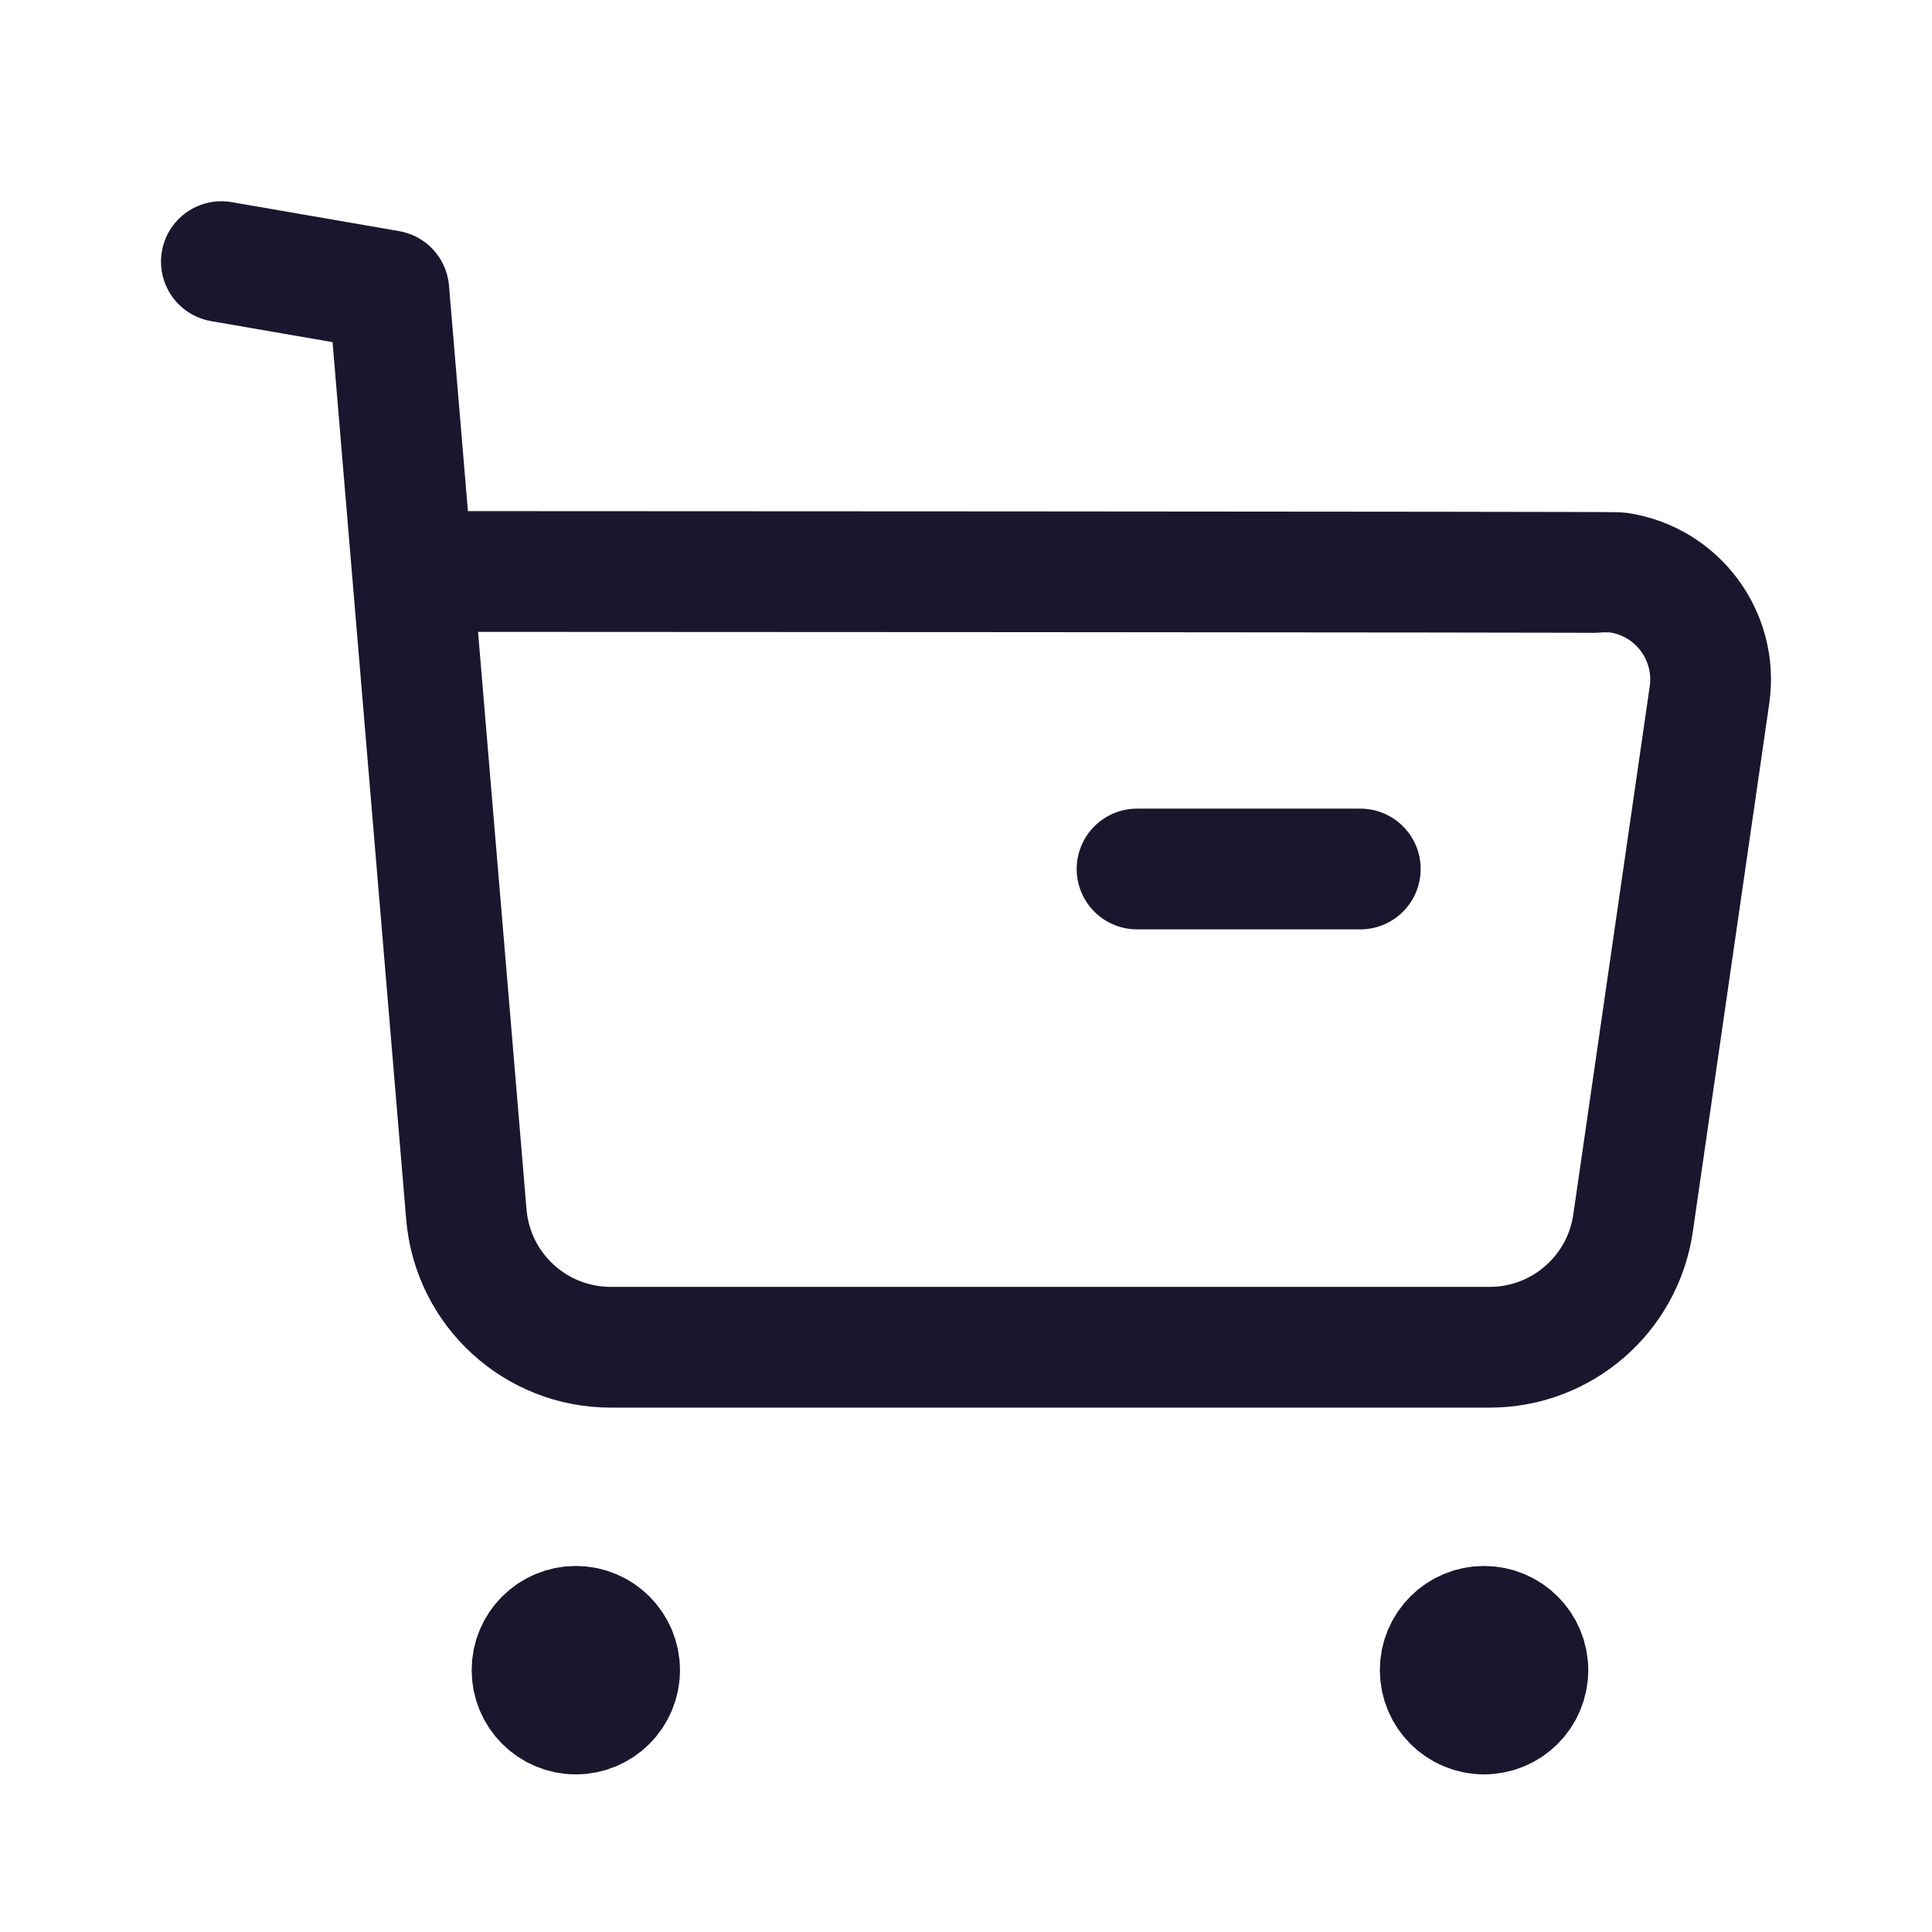
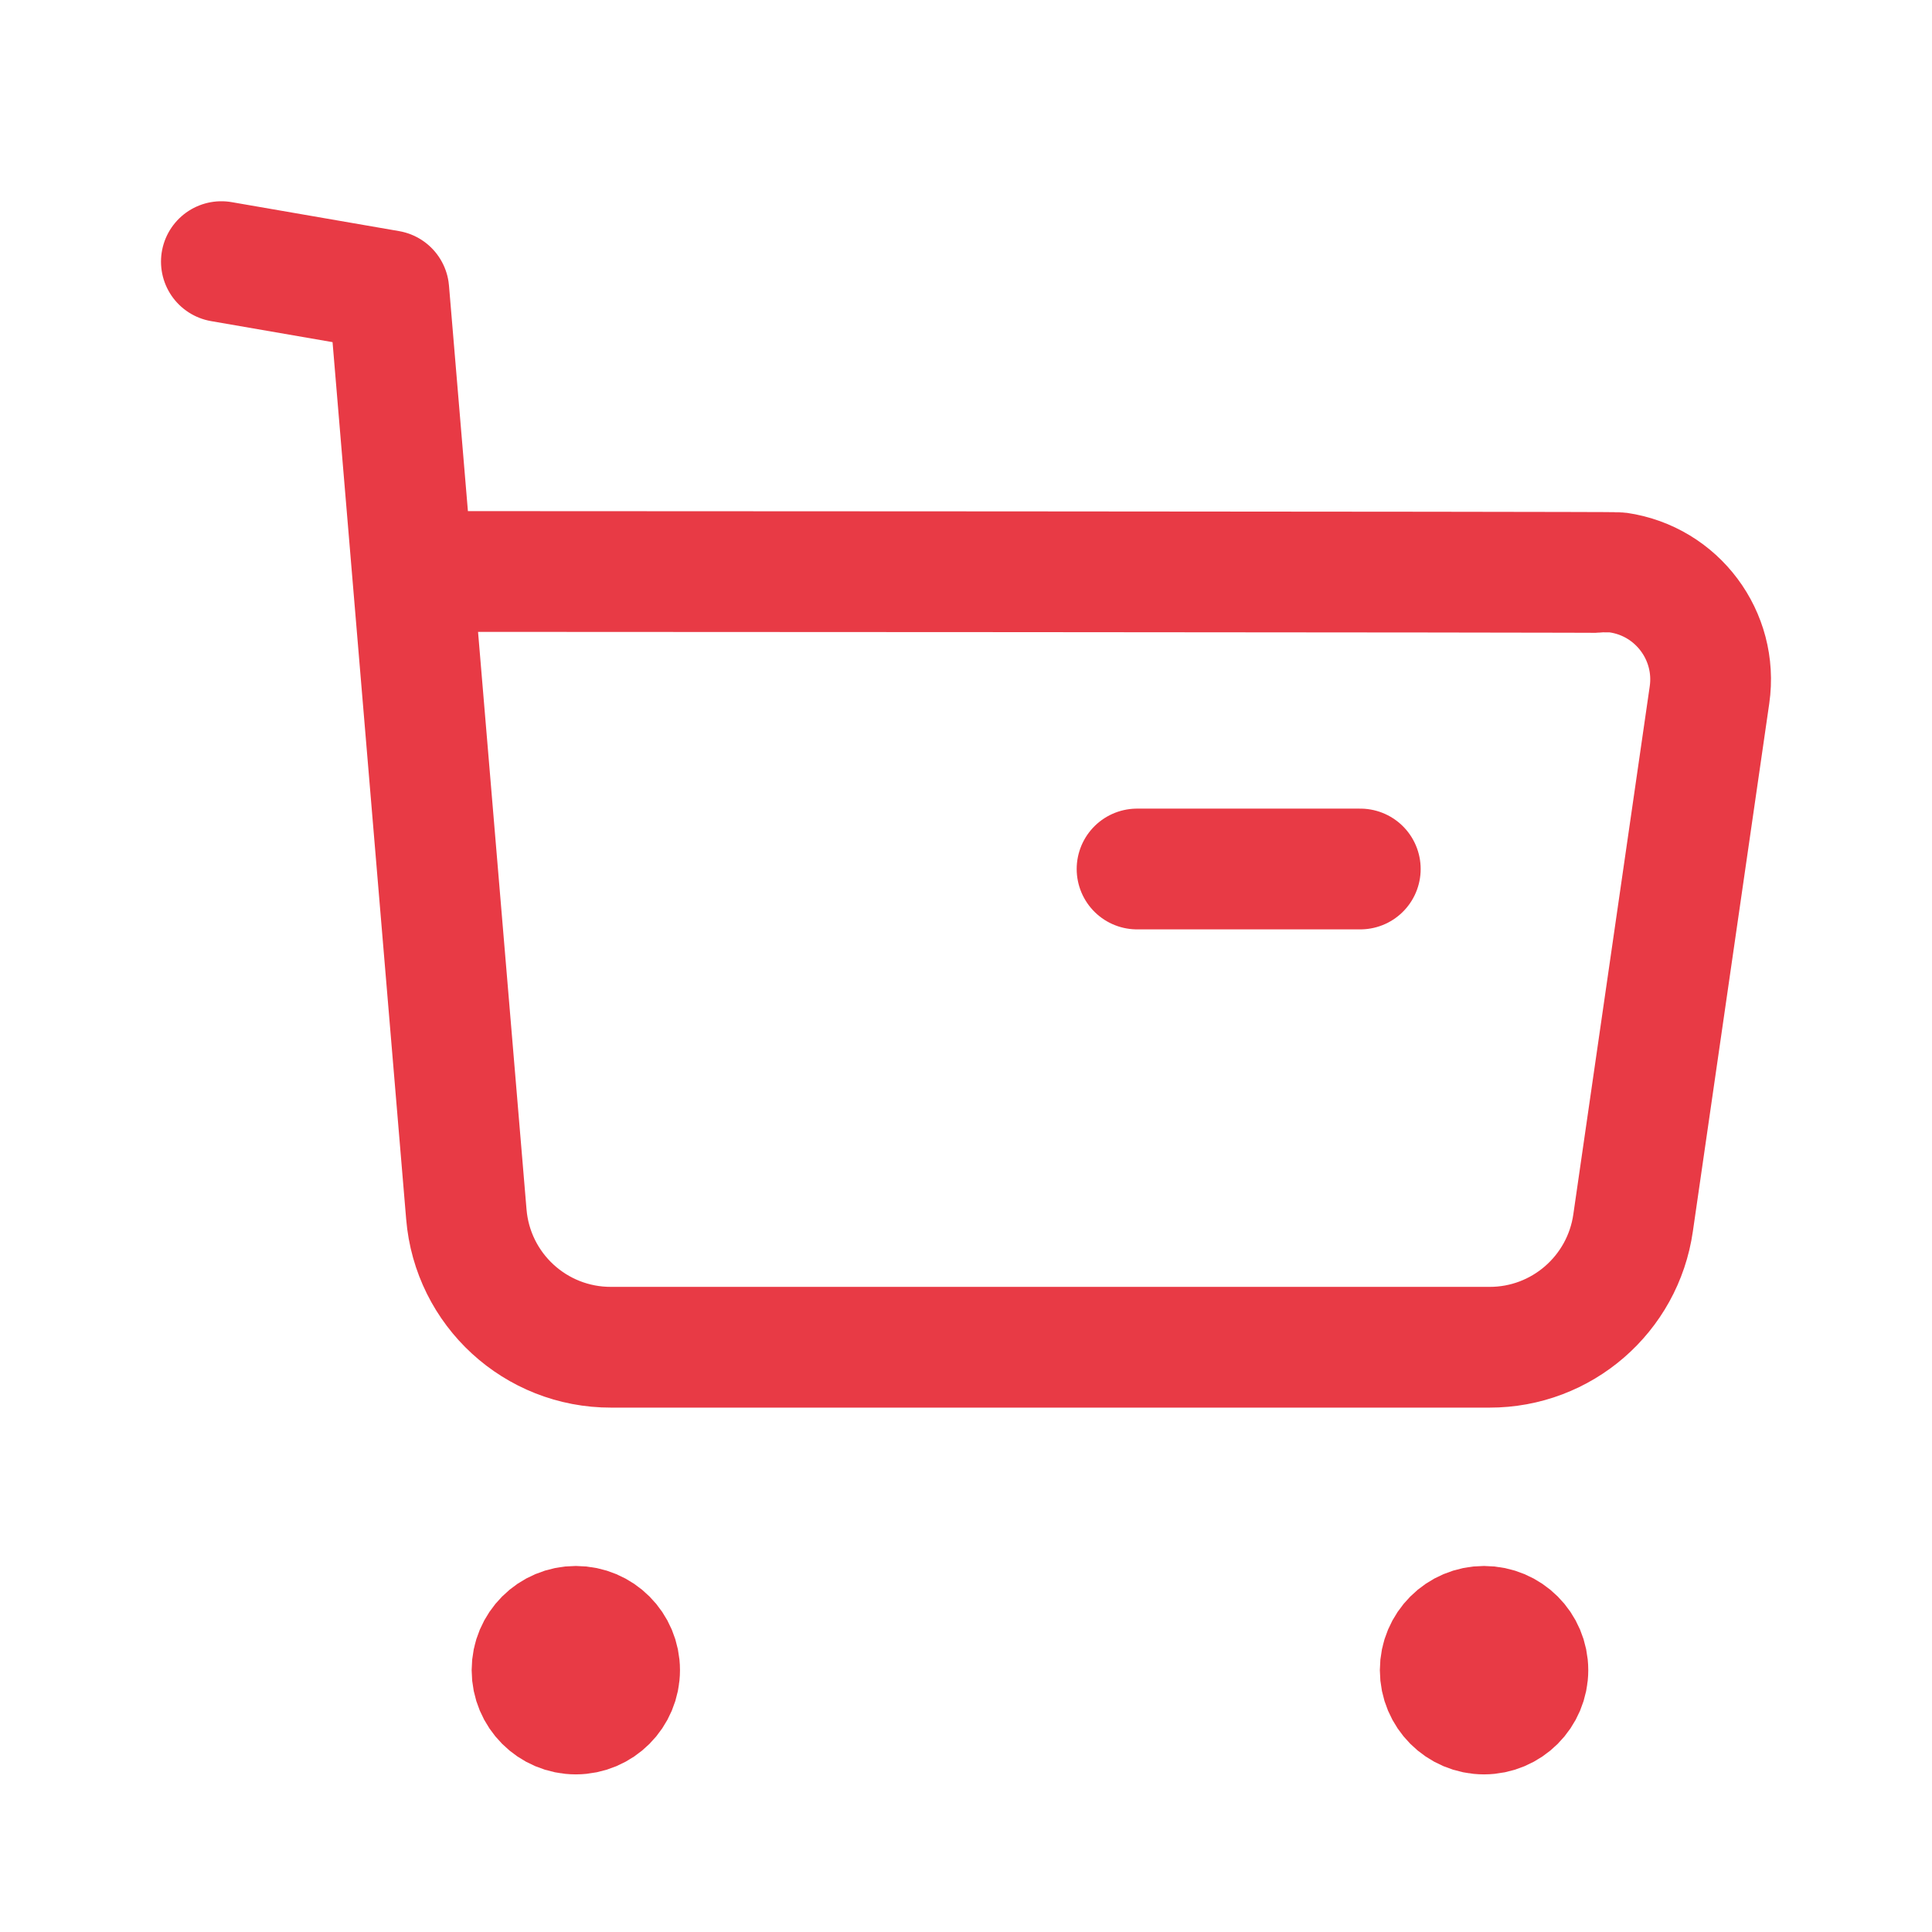
<svg xmlns="http://www.w3.org/2000/svg" width="24" height="24" viewBox="0 0 24 24" fill="none">
-   <path d="M2.75 3.25L4.83 3.61L5.793 15.083C5.87 16.02 6.653 16.739 7.593 16.736H18.502C19.399 16.738 20.16 16.078 20.287 15.19L21.236 8.632C21.342 7.899 20.833 7.219 20.101 7.113C20.037 7.104 5.164 7.099 5.164 7.099" stroke="#1A162E" stroke-width="1.5" stroke-linecap="round" stroke-linejoin="round" />
-   <path d="M14.125 10.795H16.898" stroke="#1A162E" stroke-width="1.5" stroke-linecap="round" stroke-linejoin="round" />
-   <path fill-rule="evenodd" clip-rule="evenodd" d="M7.153 20.203C7.454 20.203 7.697 20.447 7.697 20.747C7.697 21.048 7.454 21.292 7.153 21.292C6.852 21.292 6.609 21.048 6.609 20.747C6.609 20.447 6.852 20.203 7.153 20.203Z" fill="#1A162E" stroke="#1A162E" stroke-width="1.5" stroke-linecap="round" stroke-linejoin="round" />
-   <path fill-rule="evenodd" clip-rule="evenodd" d="M18.435 20.203C18.736 20.203 18.98 20.447 18.98 20.747C18.98 21.048 18.736 21.292 18.435 21.292C18.134 21.292 17.891 21.048 17.891 20.747C17.891 20.447 18.134 20.203 18.435 20.203Z" fill="#1A162E" stroke="#1A162E" stroke-width="1.5" stroke-linecap="round" stroke-linejoin="round" />
+   <path d="M2.75 3.25L4.83 3.61L5.793 15.083C5.87 16.02 6.653 16.739 7.593 16.736H18.502C19.399 16.738 20.16 16.078 20.287 15.19L21.236 8.632C21.342 7.899 20.833 7.219 20.101 7.113C20.037 7.104 5.164 7.099 5.164 7.099" stroke="#e83a45" stroke-width="1.5" stroke-linecap="round" stroke-linejoin="round" />
+   <path d="M14.125 10.795H16.898" stroke="#e83a45" stroke-width="1.5" stroke-linecap="round" stroke-linejoin="round" />
+   <path fill-rule="evenodd" clip-rule="evenodd" d="M7.153 20.203C7.454 20.203 7.697 20.447 7.697 20.747C7.697 21.048 7.454 21.292 7.153 21.292C6.852 21.292 6.609 21.048 6.609 20.747C6.609 20.447 6.852 20.203 7.153 20.203Z" fill="#e83a45" stroke="#e83a45" stroke-width="1.5" stroke-linecap="round" stroke-linejoin="round" />
+   <path fill-rule="evenodd" clip-rule="evenodd" d="M18.435 20.203C18.736 20.203 18.98 20.447 18.98 20.747C18.98 21.048 18.736 21.292 18.435 21.292C18.134 21.292 17.891 21.048 17.891 20.747C17.891 20.447 18.134 20.203 18.435 20.203Z" fill="#e83a45" stroke="#e83a45" stroke-width="1.5" stroke-linecap="round" stroke-linejoin="round" />
</svg>
